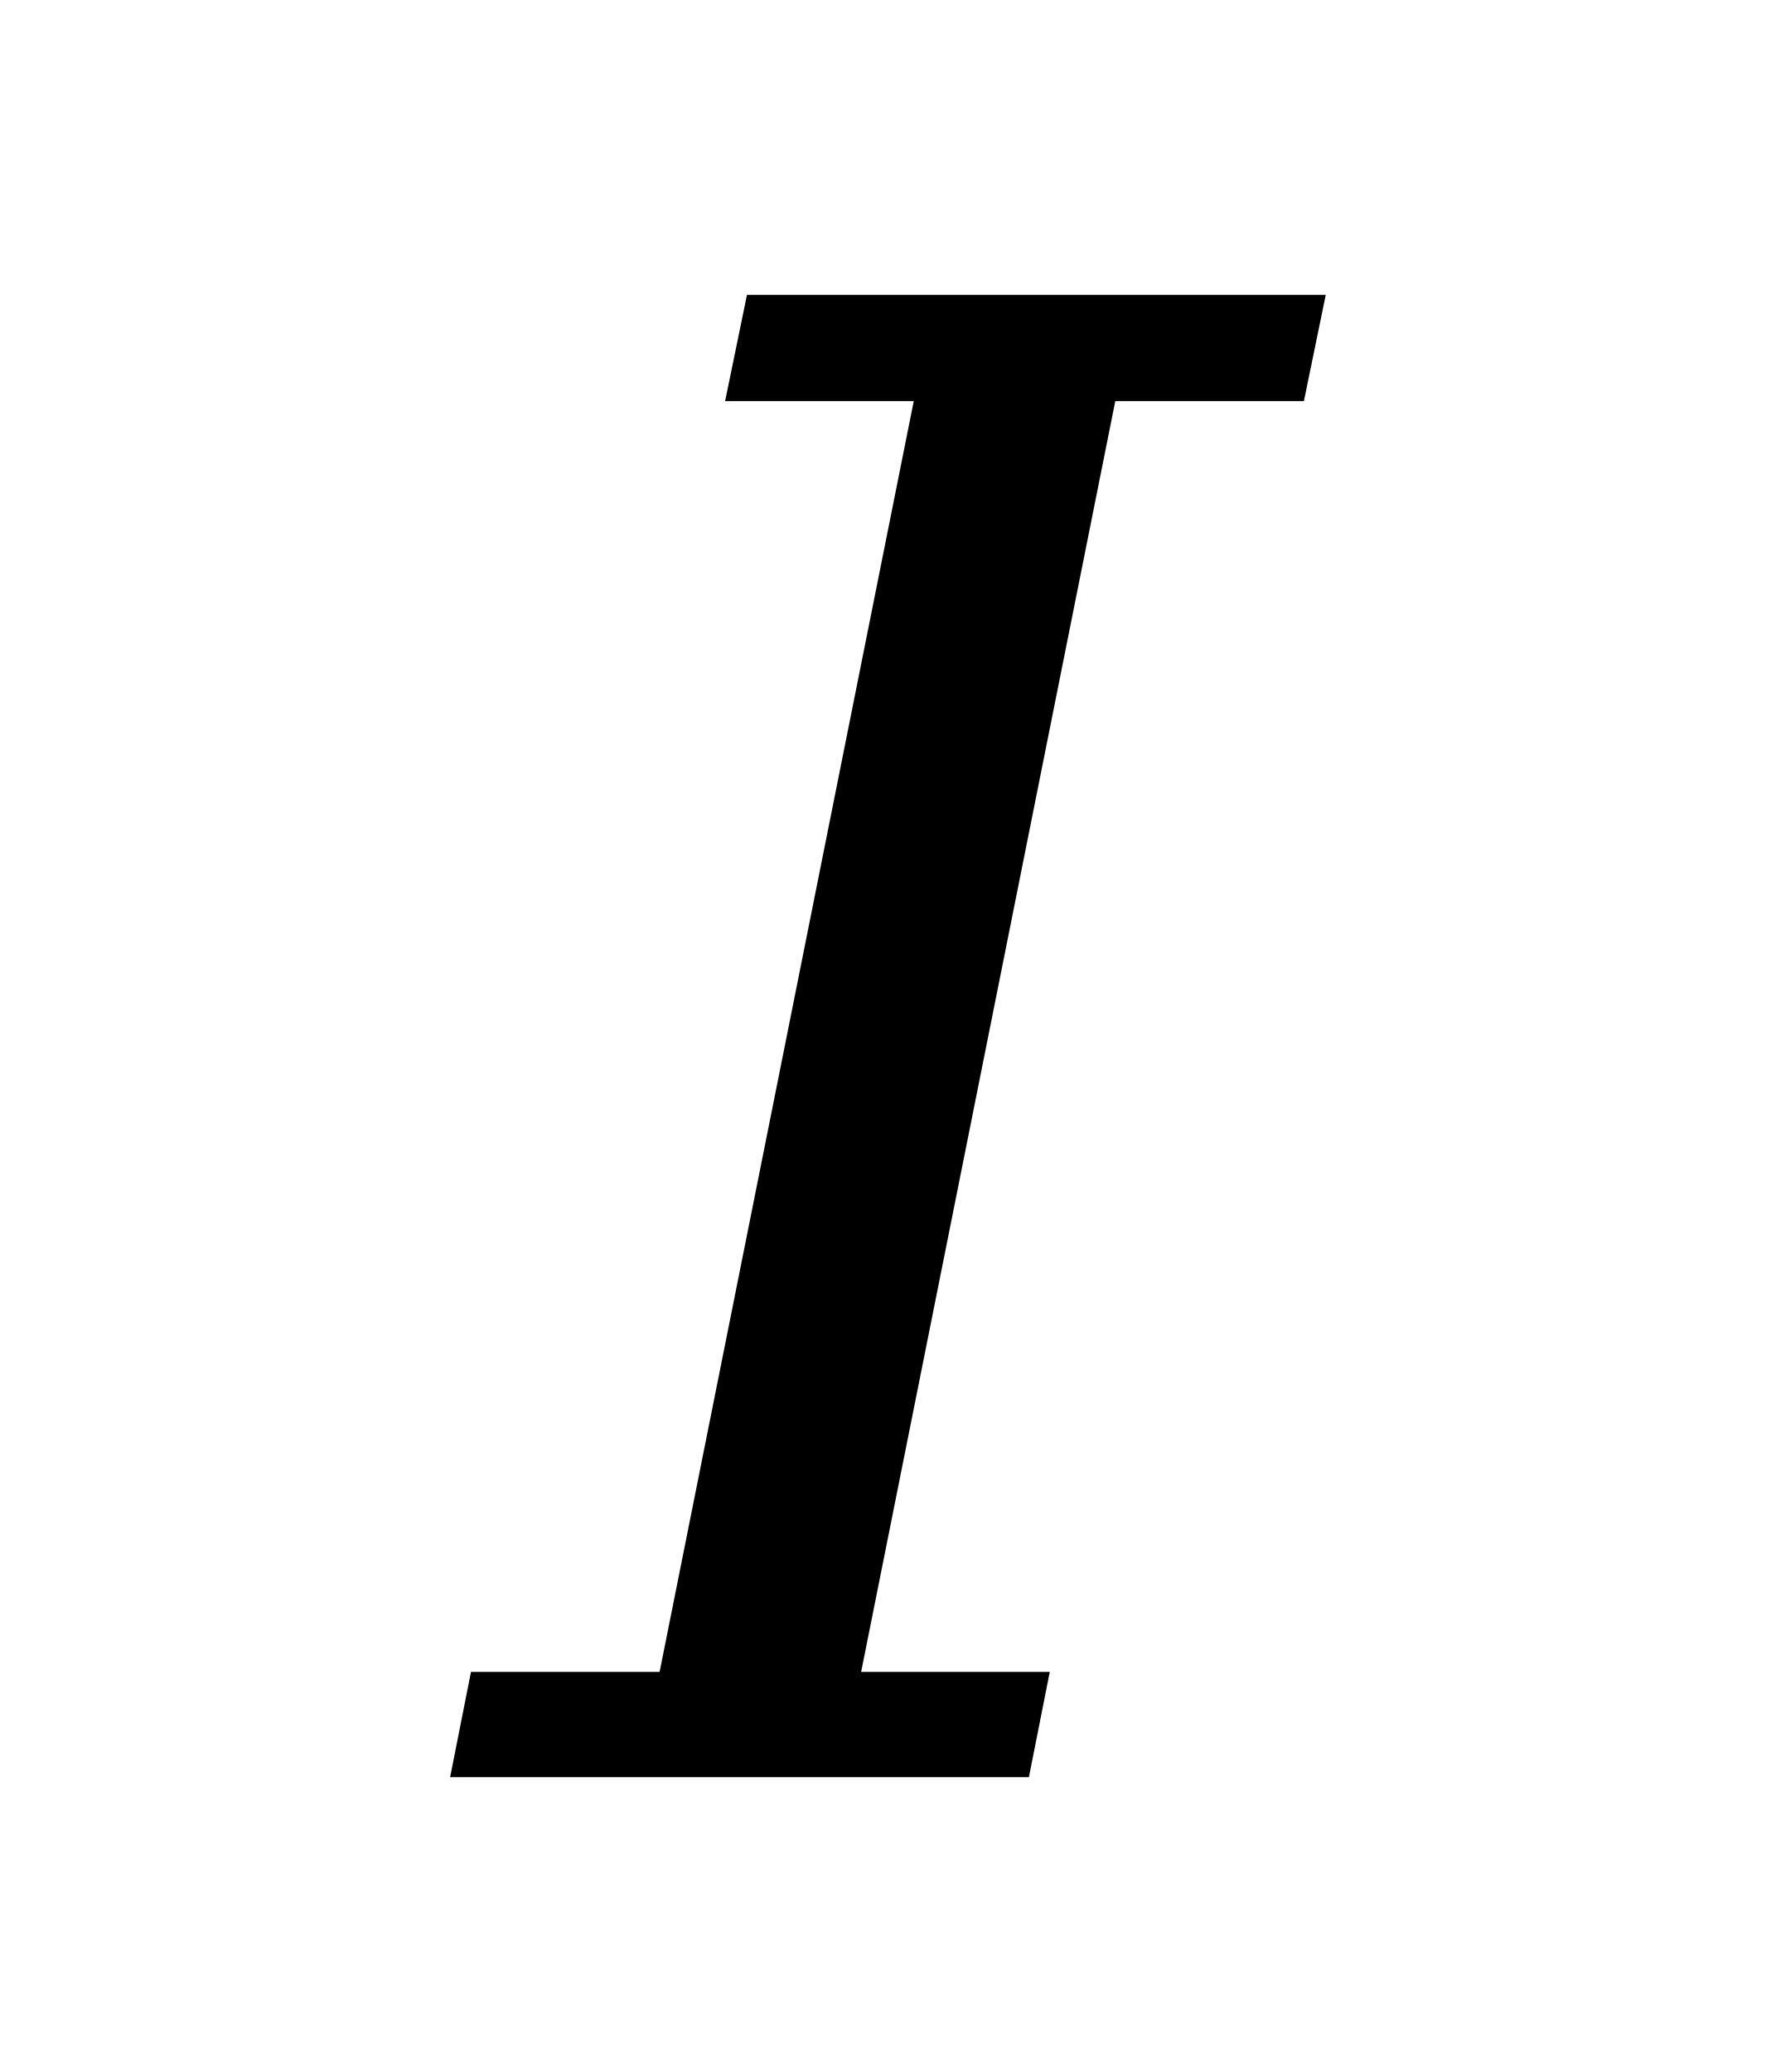
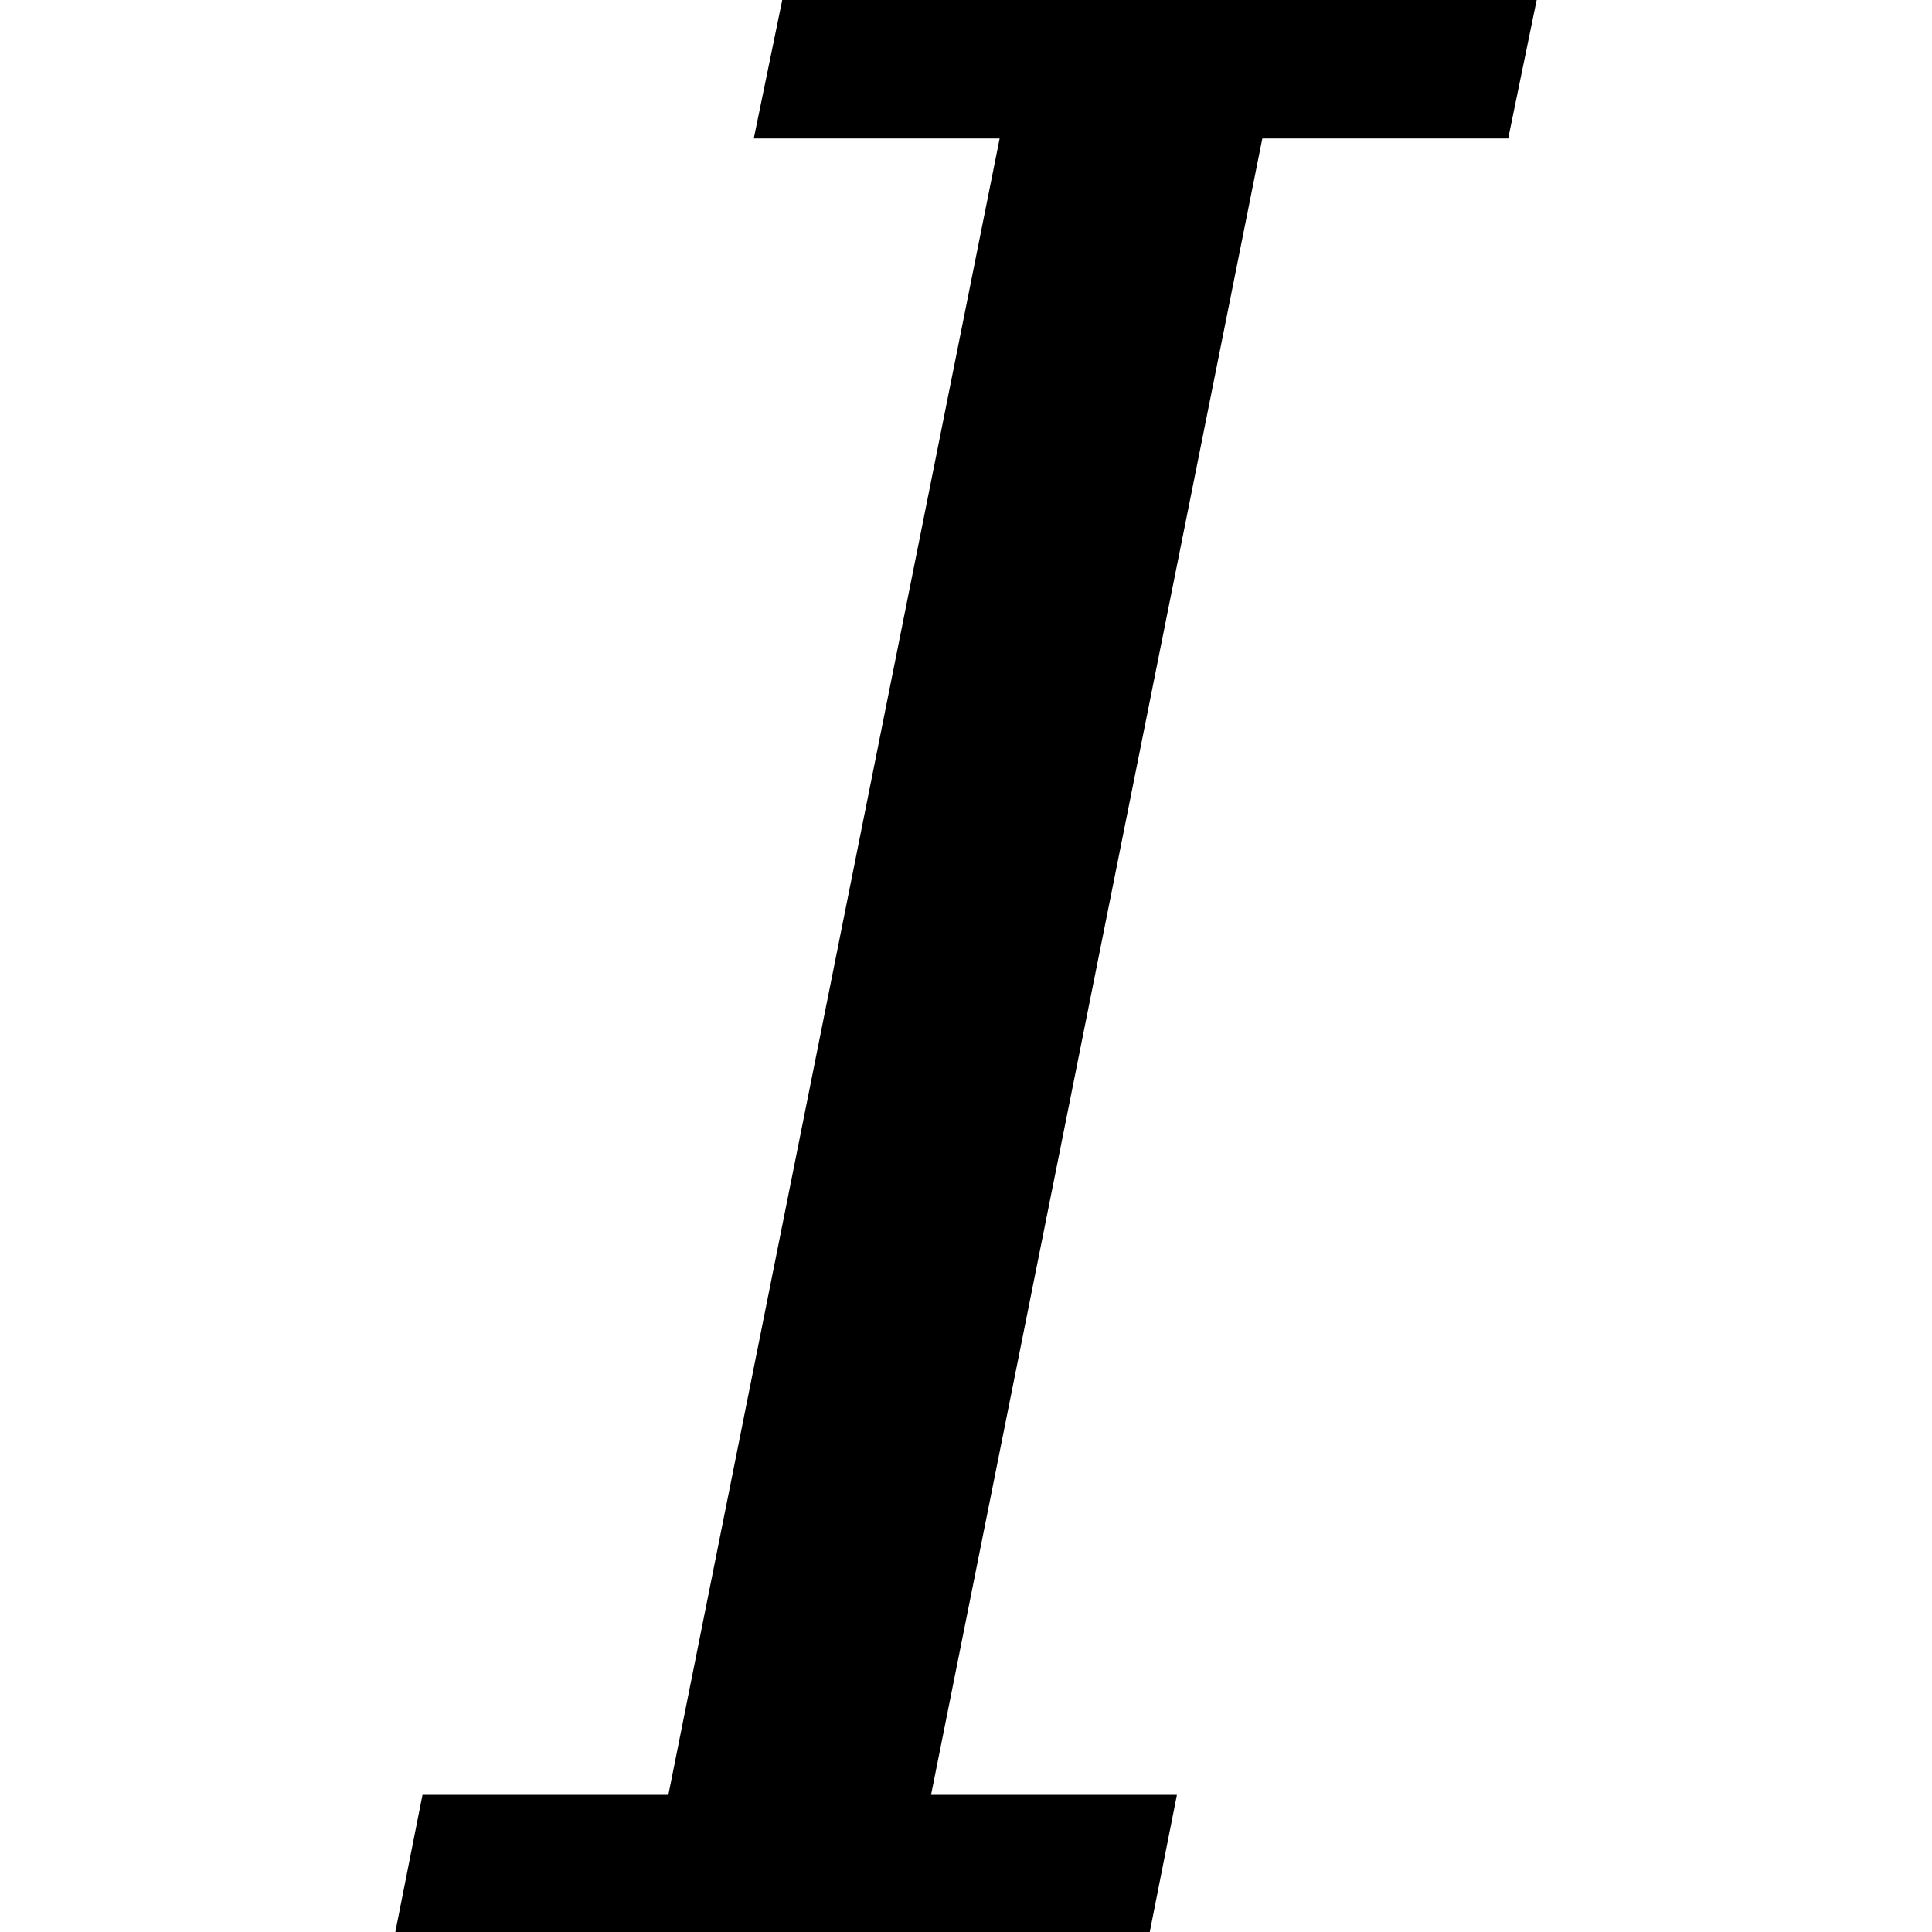
- <svg xmlns="http://www.w3.org/2000/svg" id="svg2" style="margin-top:9px;margin-left:10px;" version="1.1" data-tags="remove-circle, cancel, close, remove, delete" height="896" width="768" data-du="" viewBox="0 0 768 896">
+ <svg xmlns="http://www.w3.org/2000/svg" id="svg2" version="1.1" data-tags="remove-circle, cancel, close, remove, delete" height="1200" width="1200" data-du="" viewBox="0 0 1200 1200">
  <defs id="defs32" />
-   <path style="font-size:1353.902px;font-style:italic;letter-spacing:0;word-spacing:0;font-family:Serif" id="path12881" d="m 372.408,722.99 81.574,0 -9.016,45.51 -250.303,0 9.016,-45.51 81.574,0 109.91,-549.551 -81.574,0 9.445,-45.939 250.303,0 -9.445,45.939 -81.574,0 -109.91,549.551" />
+   <path style="font-size:1353.902px;font-style:italic;letter-spacing:0;word-spacing:0;font-family:Serif" id="path12881" d="m 578.299,1114.802 152.713,0 -16.879,85.198 -468.587,0 16.879,-85.198 152.713,0 205.76,-1028.801 -152.713,0 L 485.867,0 954.454,0 l -17.682,86.001 -152.713,0 L 578.299,1114.802" />
</svg>
